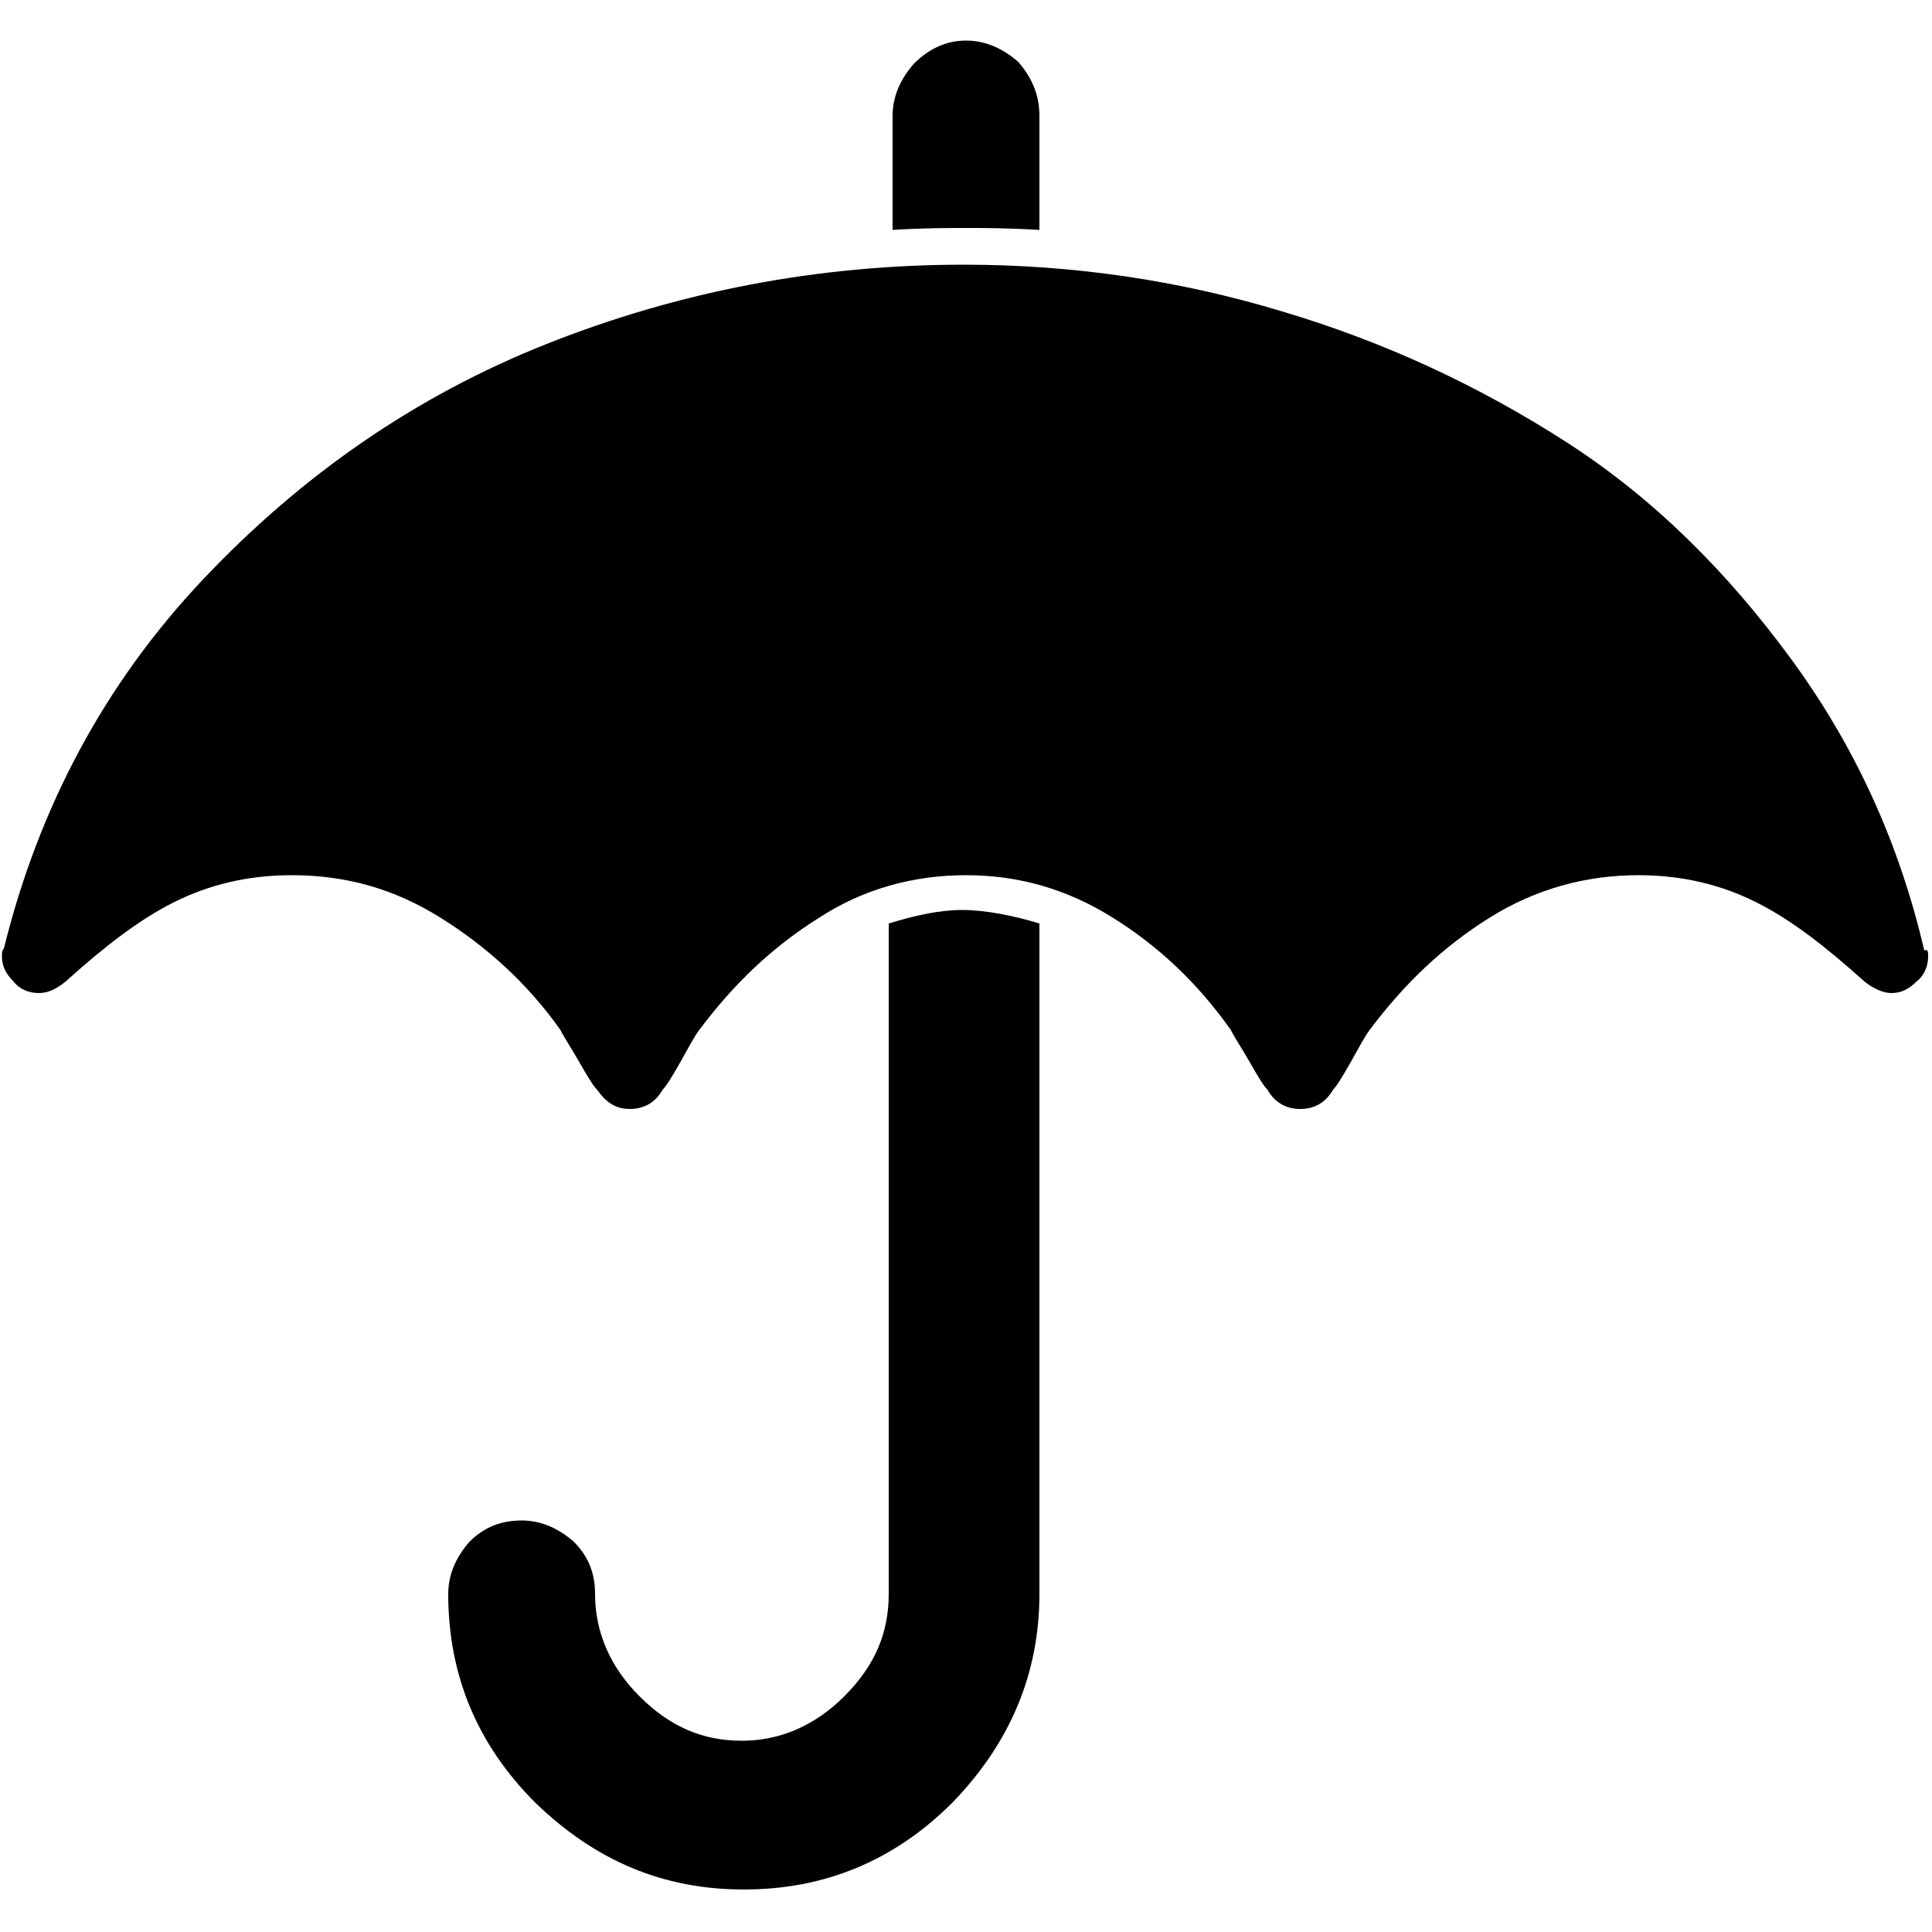
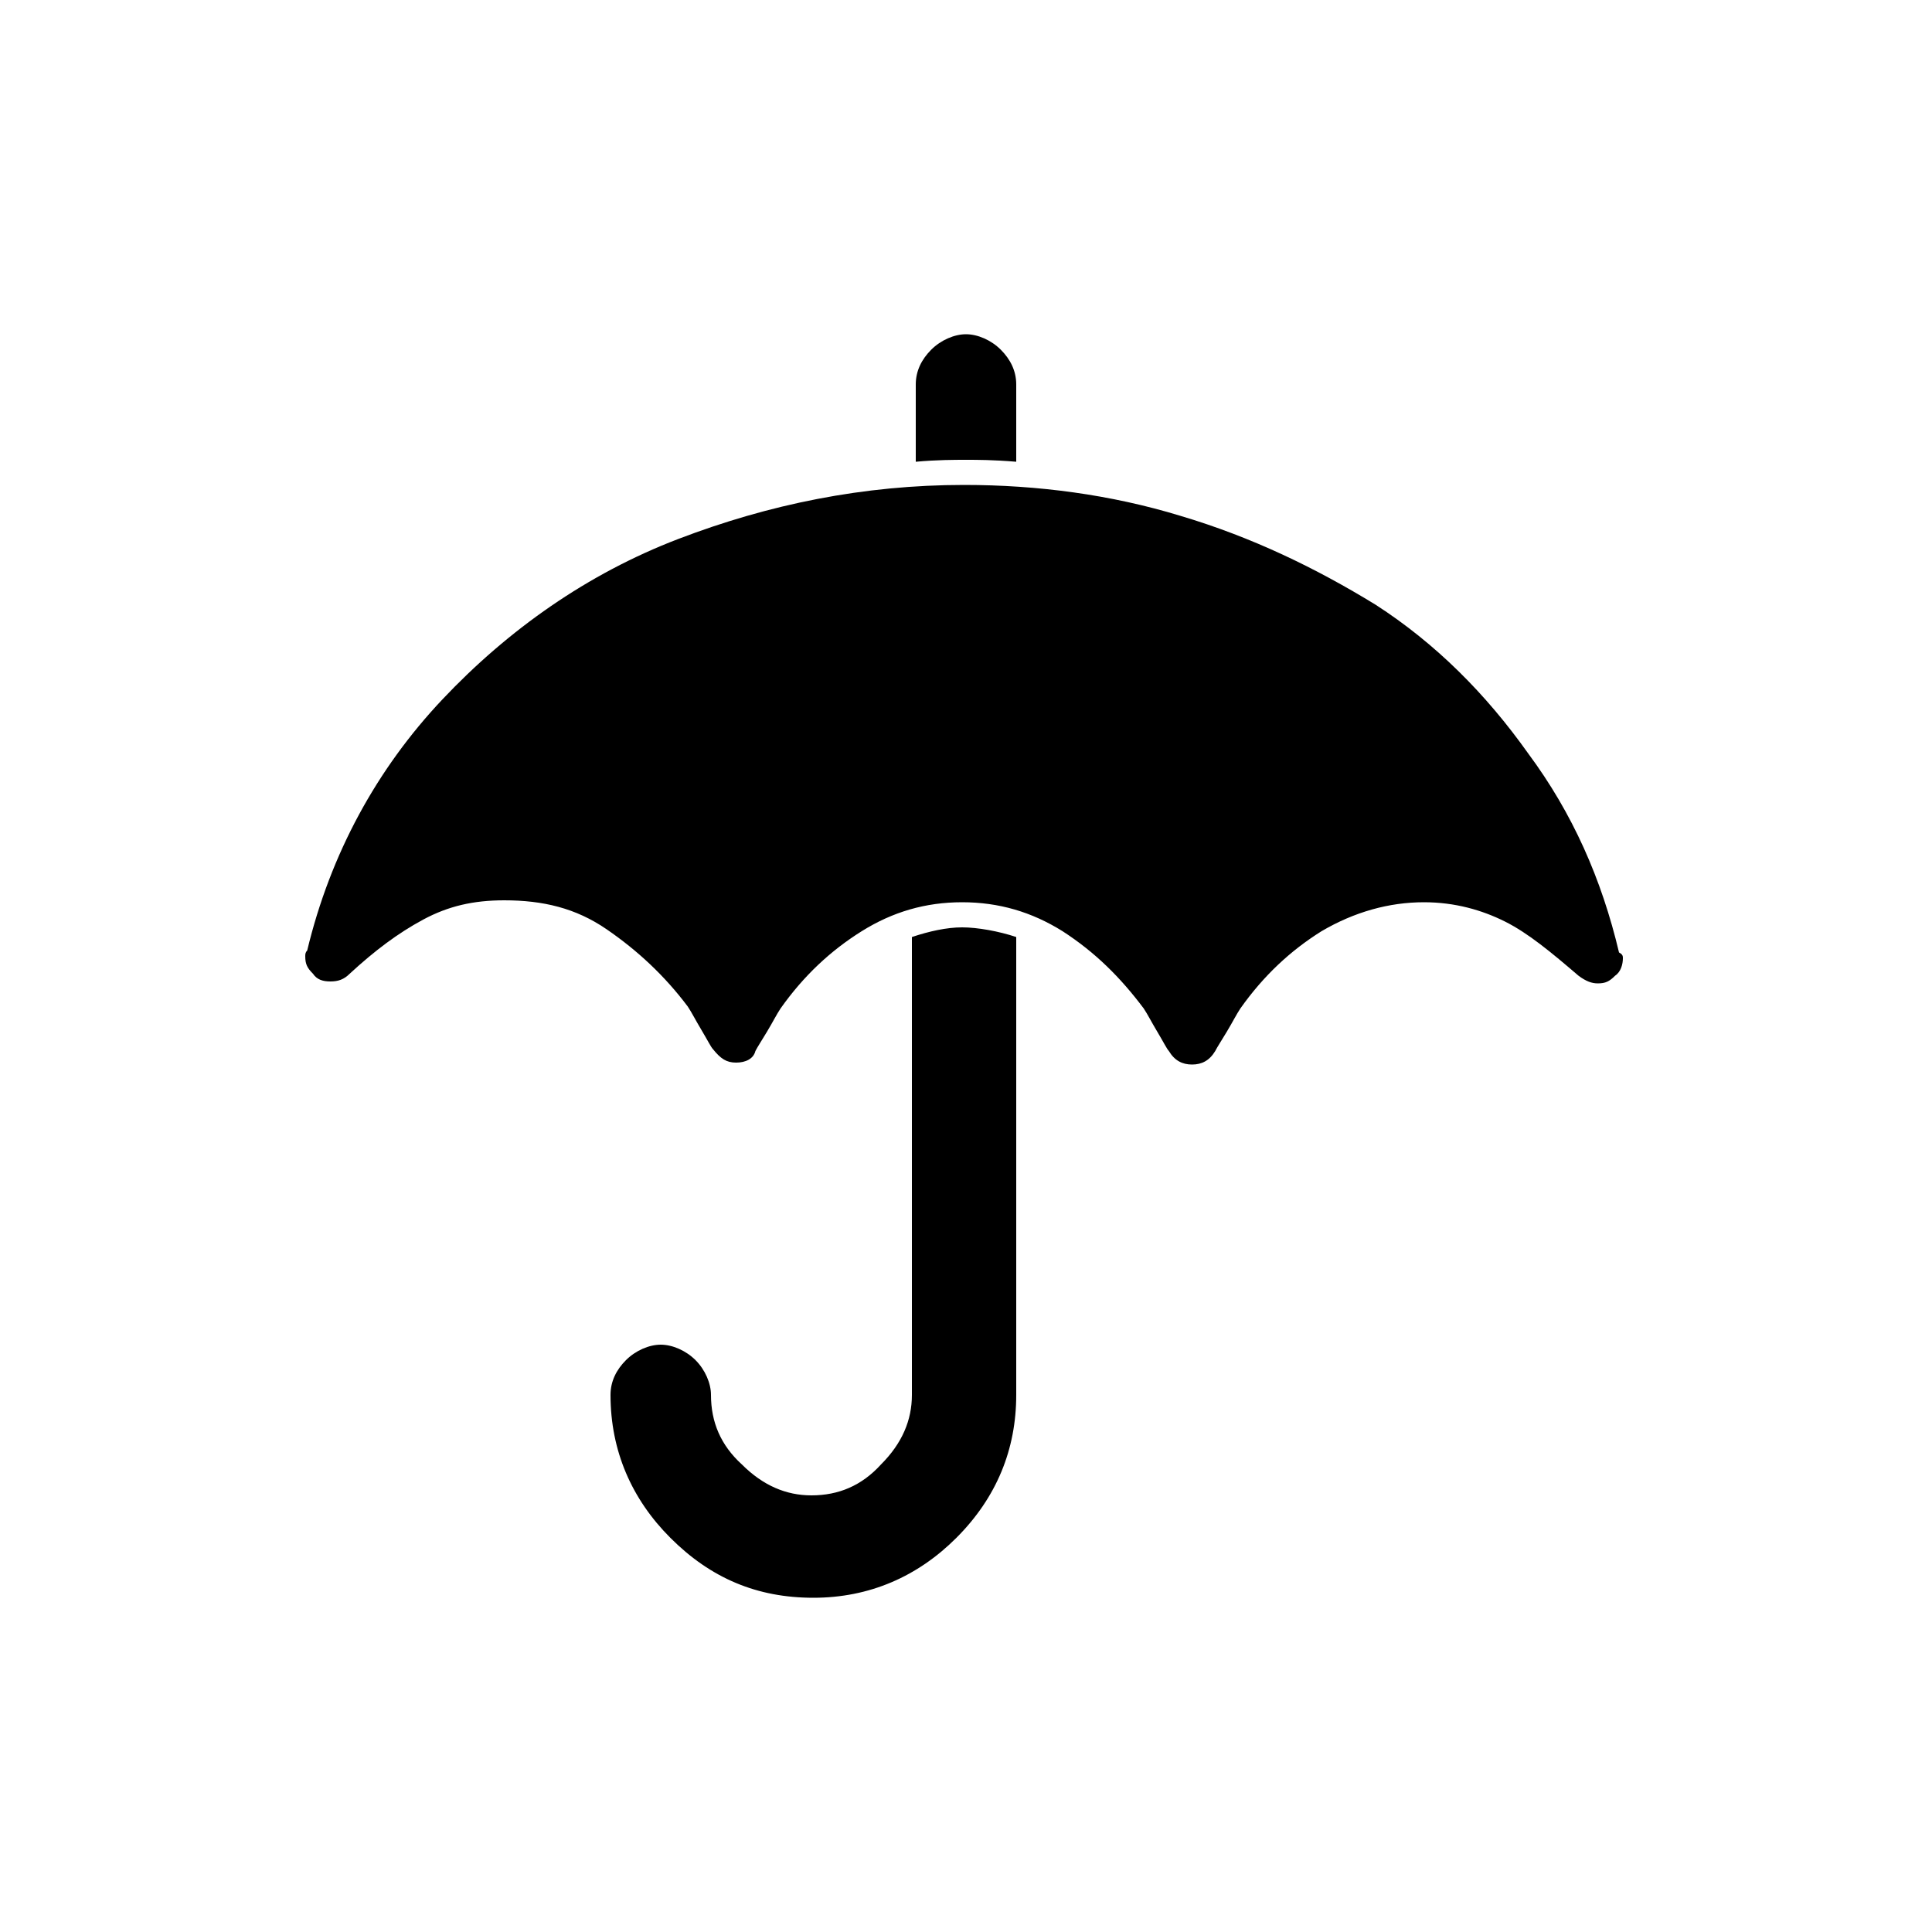
<svg xmlns="http://www.w3.org/2000/svg" version="1.1" id="Layer_1" x="0px" y="0px" viewBox="0 0 100 100" style="enable-background:new 0 0 100 100;" xml:space="preserve">
  <g>
-     <path d="M99.8,49.5c0,0.5-0.2,1-0.6,1.3c-0.4,0.4-0.8,0.6-1.3,0.6c-0.4,0-0.9-0.2-1.4-0.6c-2-1.8-3.8-3.2-5.6-4.1   c-1.8-0.9-3.8-1.4-6.1-1.4c-2.7,0-5.3,0.7-7.7,2.2c-2.4,1.5-4.4,3.4-6.2,5.8c-0.3,0.4-0.6,1-1,1.7c-0.4,0.7-0.7,1.2-0.9,1.4   c-0.4,0.7-1,1-1.7,1c-0.7,0-1.3-0.3-1.7-1c-0.2-0.2-0.5-0.7-0.9-1.4c-0.4-0.7-0.8-1.3-1-1.7C62,50.9,60,49,57.6,47.5   c-2.4-1.5-4.9-2.2-7.6-2.2s-5.3,0.7-7.6,2.2C40,49,38,50.9,36.2,53.3c-0.3,0.4-0.6,1-1,1.7c-0.4,0.7-0.7,1.2-0.9,1.4   c-0.4,0.7-1,1-1.7,1c-0.7,0-1.2-0.3-1.7-1c-0.2-0.2-0.5-0.7-0.9-1.4c-0.4-0.7-0.8-1.3-1-1.7c-1.7-2.4-3.8-4.3-6.2-5.8   c-2.4-1.5-4.9-2.2-7.7-2.2c-2.3,0-4.3,0.5-6.1,1.4c-1.8,0.9-3.6,2.3-5.6,4.1c-0.5,0.4-0.9,0.6-1.4,0.6c-0.5,0-1-0.2-1.3-0.6   c-0.4-0.4-0.6-0.8-0.6-1.3c0-0.2,0-0.3,0.1-0.4c1.8-7.3,5.2-13.7,10.3-19.1s11-9.5,17.8-12.2c6.8-2.7,14-4.1,21.6-4.1   c5.6,0,11.1,0.8,16.4,2.4c5.4,1.6,10.3,3.9,14.8,6.8s8.3,6.7,11.6,11.2c3.3,4.5,5.6,9.5,6.9,15.1C99.8,49.1,99.8,49.3,99.8,49.5z    M53.8,47.8v34.7c0,4.1-1.5,7.7-4.5,10.8c-3,3-6.6,4.5-10.8,4.5c-4.2,0-7.7-1.5-10.8-4.5c-3-3-4.5-6.6-4.5-10.8   c0-1,0.4-1.9,1.1-2.7c0.8-0.8,1.7-1.1,2.7-1.1c1,0,1.9,0.4,2.7,1.1c0.8,0.8,1.1,1.7,1.1,2.7c0,2,0.8,3.8,2.3,5.3   c1.6,1.6,3.3,2.3,5.3,2.3c2,0,3.8-0.8,5.3-2.3c1.6-1.6,2.3-3.3,2.3-5.3V47.8c1.3-0.4,2.6-0.7,3.8-0.7S52.5,47.4,53.8,47.8z M53.8,6   v5.9c-1.7-0.1-2.9-0.1-3.8-0.1c-0.9,0-2.2,0-3.8,0.1V6c0-1,0.4-1.9,1.1-2.7C48.1,2.5,49,2.1,50,2.1s1.9,0.4,2.7,1.1   C53.4,4,53.8,4.9,53.8,6z" />
+     <path d="M84,49.6c0,0.3-0.1,0.7-0.4,0.9c-0.3,0.3-0.5,0.4-0.9,0.4c-0.3,0-0.6-0.1-1-0.4c-1.4-1.2-2.6-2.2-3.8-2.8   c-1.2-0.6-2.6-1-4.2-1c-1.8,0-3.6,0.5-5.3,1.5c-1.6,1-3,2.3-4.2,4c-0.2,0.3-0.4,0.7-0.7,1.2s-0.5,0.8-0.6,1   c-0.3,0.5-0.7,0.7-1.2,0.7c-0.5,0-0.9-0.2-1.2-0.7c-0.1-0.1-0.3-0.5-0.6-1s-0.5-0.9-0.7-1.2c-1.2-1.6-2.5-2.9-4.2-4   c-1.6-1-3.3-1.5-5.2-1.5s-3.6,0.5-5.2,1.5c-1.6,1-3,2.3-4.2,4c-0.2,0.3-0.4,0.7-0.7,1.2s-0.5,0.8-0.6,1C39,54.8,38.6,55,38.1,55   s-0.8-0.2-1.2-0.7c-0.1-0.1-0.3-0.5-0.6-1s-0.5-0.9-0.7-1.2c-1.2-1.6-2.6-2.9-4.2-4s-3.3-1.5-5.3-1.5c-1.6,0-2.9,0.3-4.2,1   s-2.5,1.6-3.8,2.8c-0.3,0.3-0.6,0.4-1,0.4s-0.7-0.1-0.9-0.4c-0.3-0.3-0.4-0.5-0.4-0.9c0-0.1,0-0.2,0.1-0.3c1.2-5,3.6-9.4,7-13   s7.5-6.5,12.2-8.3s9.6-2.8,14.8-2.8c3.8,0,7.6,0.5,11.2,1.6c3.7,1.1,7,2.7,10.1,4.6c3.1,2,5.7,4.6,7.9,7.7   c2.3,3.1,3.8,6.5,4.7,10.3C84,49.4,84,49.5,84,49.6z M52.6,48.5v23.7c0,2.8-1,5.3-3.1,7.4c-2,2-4.5,3.1-7.4,3.1   c-2.9,0-5.3-1-7.4-3.1c-2-2-3.1-4.5-3.1-7.4c0-0.7,0.3-1.3,0.8-1.8c0.5-0.5,1.2-0.8,1.8-0.8s1.3,0.3,1.8,0.8   c0.5,0.5,0.8,1.2,0.8,1.8c0,1.4,0.5,2.6,1.6,3.6c1.1,1.1,2.3,1.6,3.6,1.6c1.4,0,2.6-0.5,3.6-1.6c1.1-1.1,1.6-2.3,1.6-3.6V48.5   c0.9-0.3,1.8-0.5,2.6-0.5S51.7,48.2,52.6,48.5z M52.6,19.9v4c-1.2-0.1-2-0.1-2.6-0.1c-0.6,0-1.5,0-2.6,0.1v-4   c0-0.7,0.3-1.3,0.8-1.8c0.5-0.5,1.2-0.8,1.8-0.8s1.3,0.3,1.8,0.8C52.3,18.6,52.6,19.2,52.6,19.9z" />
  </g>
</svg>
